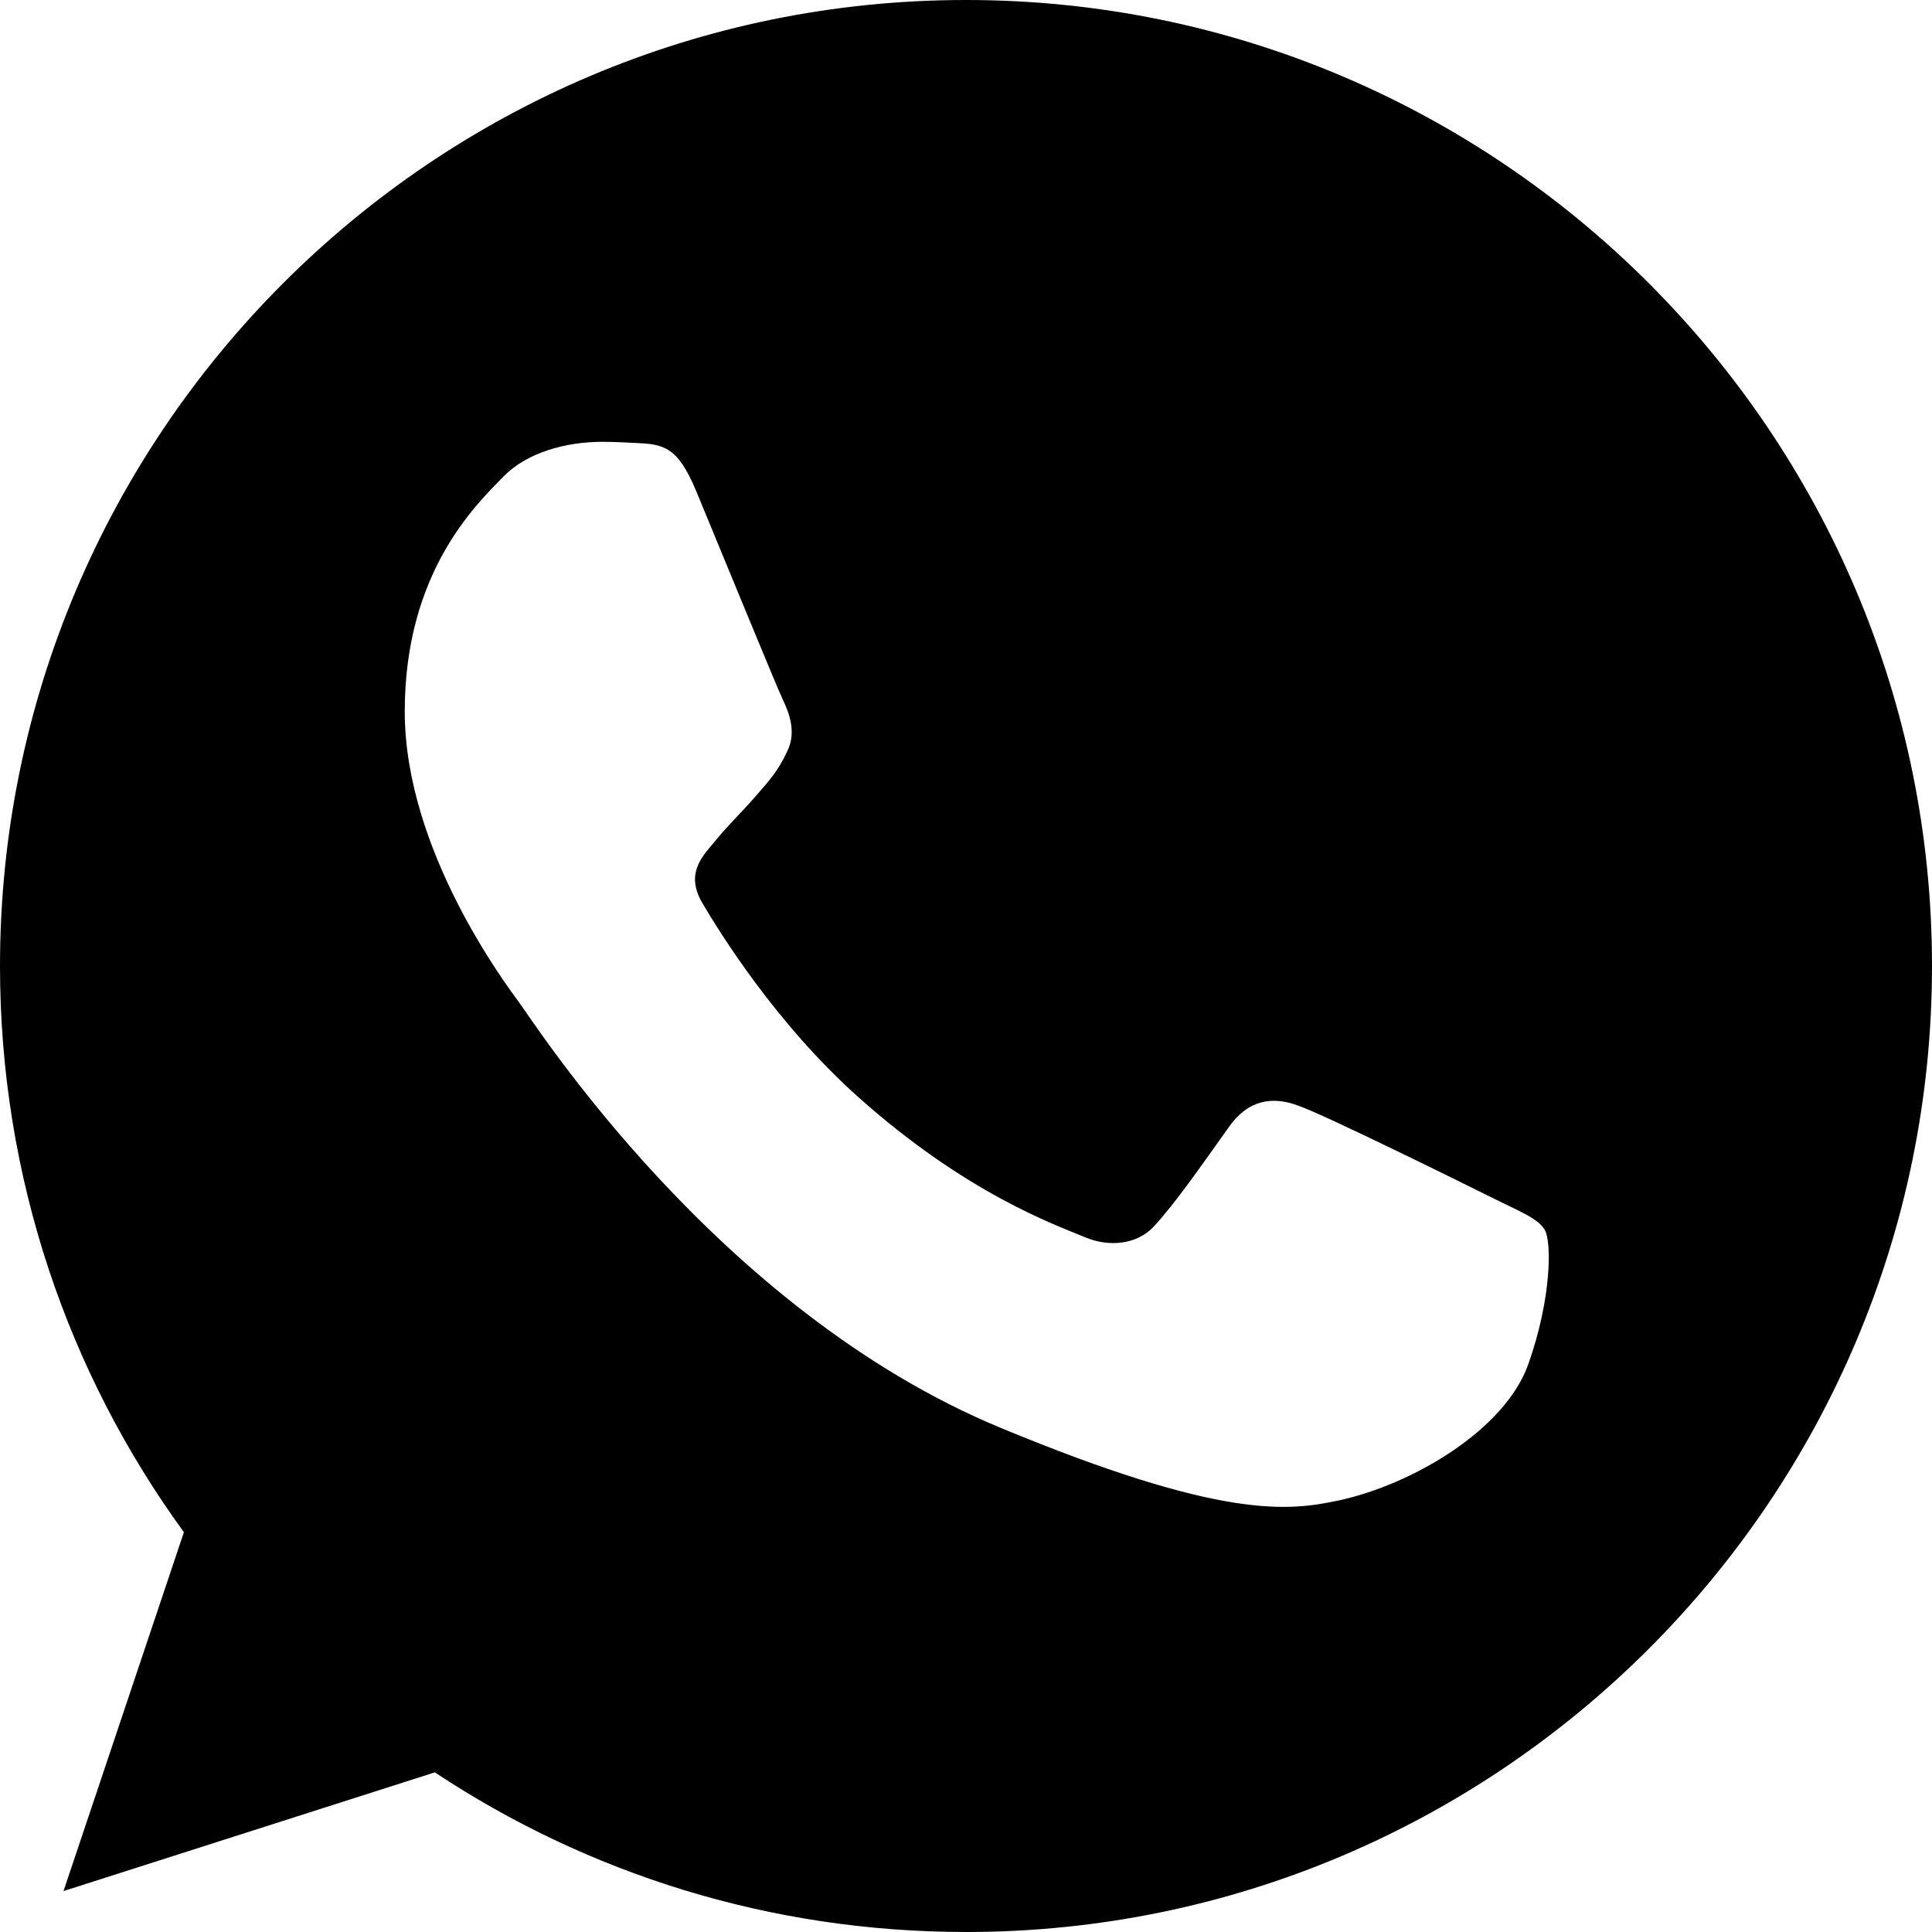
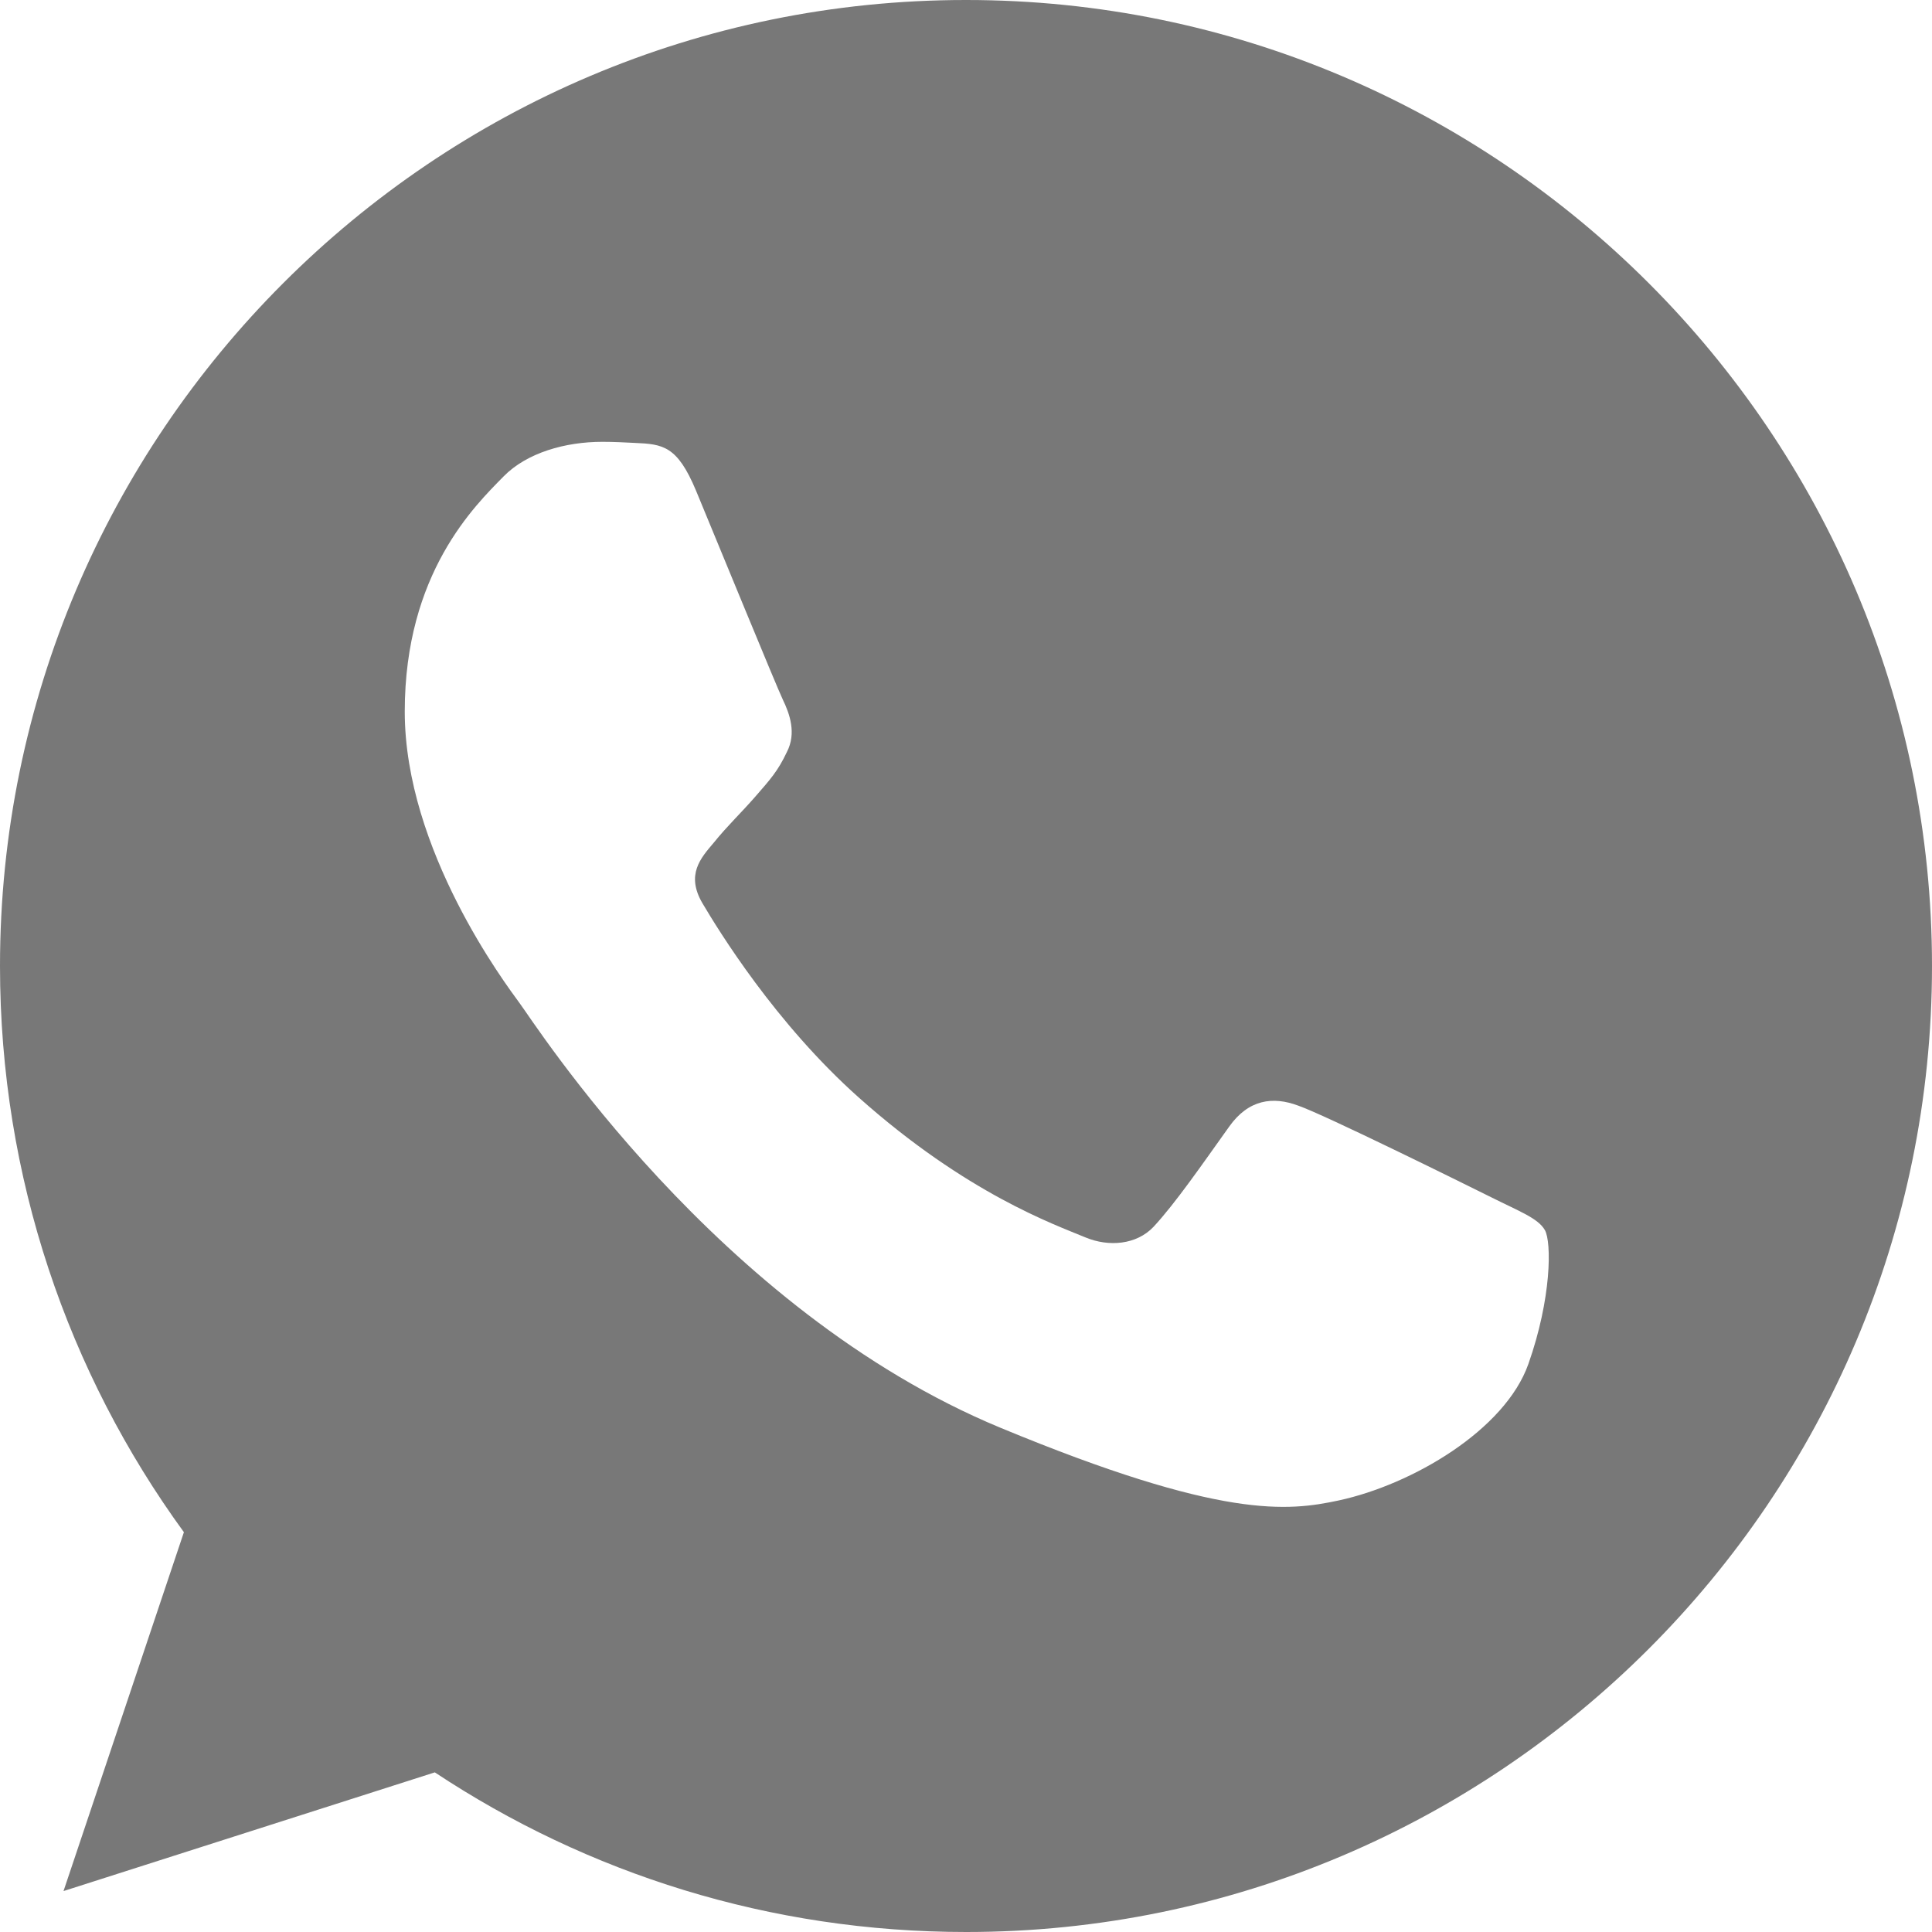
- <svg xmlns="http://www.w3.org/2000/svg" version="1.1" id="Capa_1" x="0px" y="0px" viewBox="0 0 512 512" style="enable-background:new 0 0 512 512;" xml:space="preserve">
+ <svg xmlns="http://www.w3.org/2000/svg" version="1.1" id="Capa_1" x="0px" y="0px" viewBox="0 0 512 512" style="enable-background:new 0 0 512 512;" xml:space="preserve" width="512px" height="512px" class="">
  <g>
    <g>
-       <path d="M256.064,0h-0.128C114.784,0,0,114.816,0,256c0,56,18.048,107.904,48.736,150.048l-31.904,95.104l98.4-31.456    C155.712,496.512,204,512,256.064,512C397.216,512,512,397.152,512,256S397.216,0,256.064,0z M405.024,361.504    c-6.176,17.44-30.688,31.904-50.24,36.128c-13.376,2.848-30.848,5.12-89.664-19.264C189.888,347.2,141.44,270.752,137.664,265.792    c-3.616-4.96-30.4-40.48-30.4-77.216s18.656-54.624,26.176-62.304c6.176-6.304,16.384-9.184,26.176-9.184    c3.168,0,6.016,0.16,8.576,0.288c7.52,0.32,11.296,0.768,16.256,12.64c6.176,14.88,21.216,51.616,23.008,55.392    c1.824,3.776,3.648,8.896,1.088,13.856c-2.4,5.12-4.512,7.392-8.288,11.744c-3.776,4.352-7.36,7.68-11.136,12.352    c-3.456,4.064-7.36,8.416-3.008,15.936c4.352,7.36,19.392,31.904,41.536,51.616c28.576,25.44,51.744,33.568,60.032,37.024    c6.176,2.56,13.536,1.952,18.048-2.848c5.728-6.176,12.8-16.416,20-26.496c5.12-7.232,11.584-8.128,18.368-5.568    c6.912,2.4,43.488,20.48,51.008,24.224c7.52,3.776,12.48,5.568,14.304,8.736C411.2,329.152,411.2,344.032,405.024,361.504z" />
+       <g>
+         <path d="M256.064,0h-0.128C114.784,0,0,114.816,0,256c0,56,18.048,107.904,48.736,150.048l-31.904,95.104l98.4-31.456    C155.712,496.512,204,512,256.064,512C397.216,512,512,397.152,512,256S397.216,0,256.064,0z M405.024,361.504    c-6.176,17.44-30.688,31.904-50.24,36.128c-13.376,2.848-30.848,5.12-89.664-19.264C189.888,347.2,141.44,270.752,137.664,265.792    c-3.616-4.96-30.4-40.48-30.4-77.216s18.656-54.624,26.176-62.304c6.176-6.304,16.384-9.184,26.176-9.184    c3.168,0,6.016,0.16,8.576,0.288c7.52,0.32,11.296,0.768,16.256,12.64c6.176,14.88,21.216,51.616,23.008,55.392    c1.824,3.776,3.648,8.896,1.088,13.856c-2.4,5.12-4.512,7.392-8.288,11.744c-3.776,4.352-7.36,7.68-11.136,12.352    c-3.456,4.064-7.36,8.416-3.008,15.936c4.352,7.36,19.392,31.904,41.536,51.616c28.576,25.44,51.744,33.568,60.032,37.024    c6.176,2.56,13.536,1.952,18.048-2.848c5.728-6.176,12.8-16.416,20-26.496c5.12-7.232,11.584-8.128,18.368-5.568    c6.912,2.4,43.488,20.48,51.008,24.224c7.52,3.776,12.48,5.568,14.304,8.736C411.2,329.152,411.2,344.032,405.024,361.504z" data-original="#000000" class="active-path" data-old_color="#000000" fill="#787878" />
+       </g>
    </g>
  </g>
-   <g>
- </g>
-   <g>
- </g>
-   <g>
- </g>
-   <g>
- </g>
-   <g>
- </g>
-   <g>
- </g>
-   <g>
- </g>
-   <g>
- </g>
-   <g>
- </g>
-   <g>
- </g>
-   <g>
- </g>
-   <g>
- </g>
-   <g>
- </g>
-   <g>
- </g>
-   <g>
- </g>
</svg>
